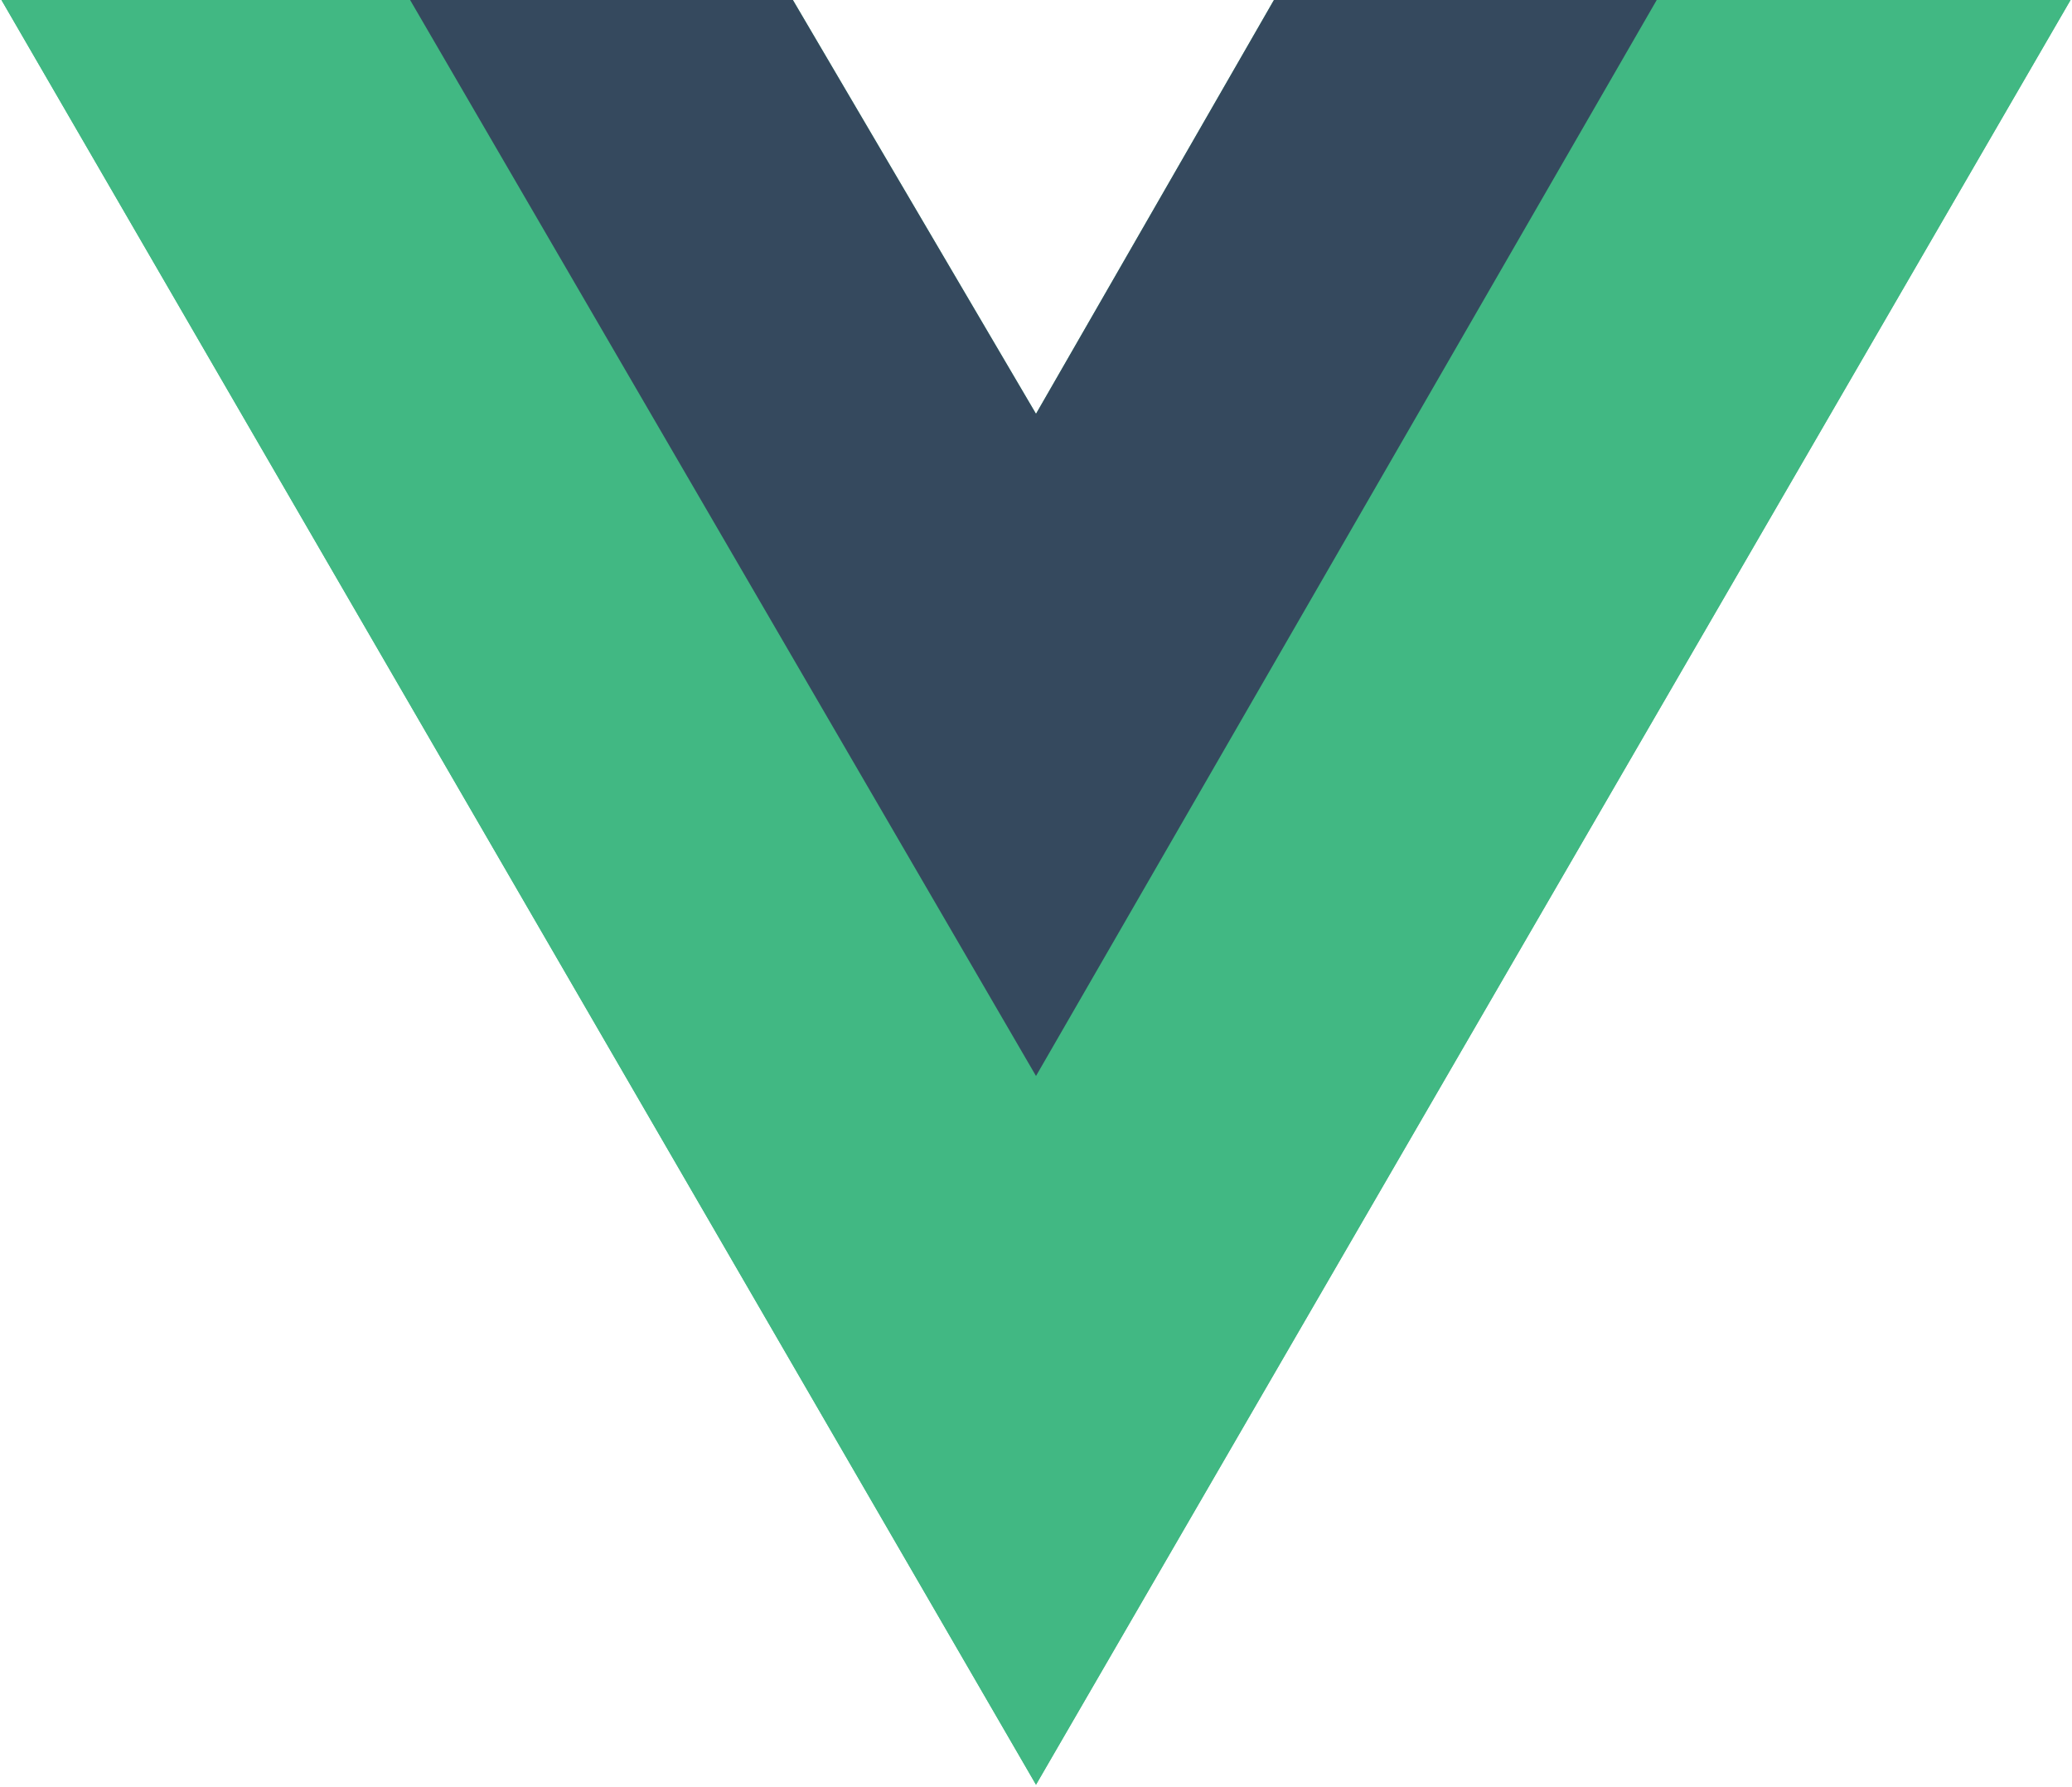
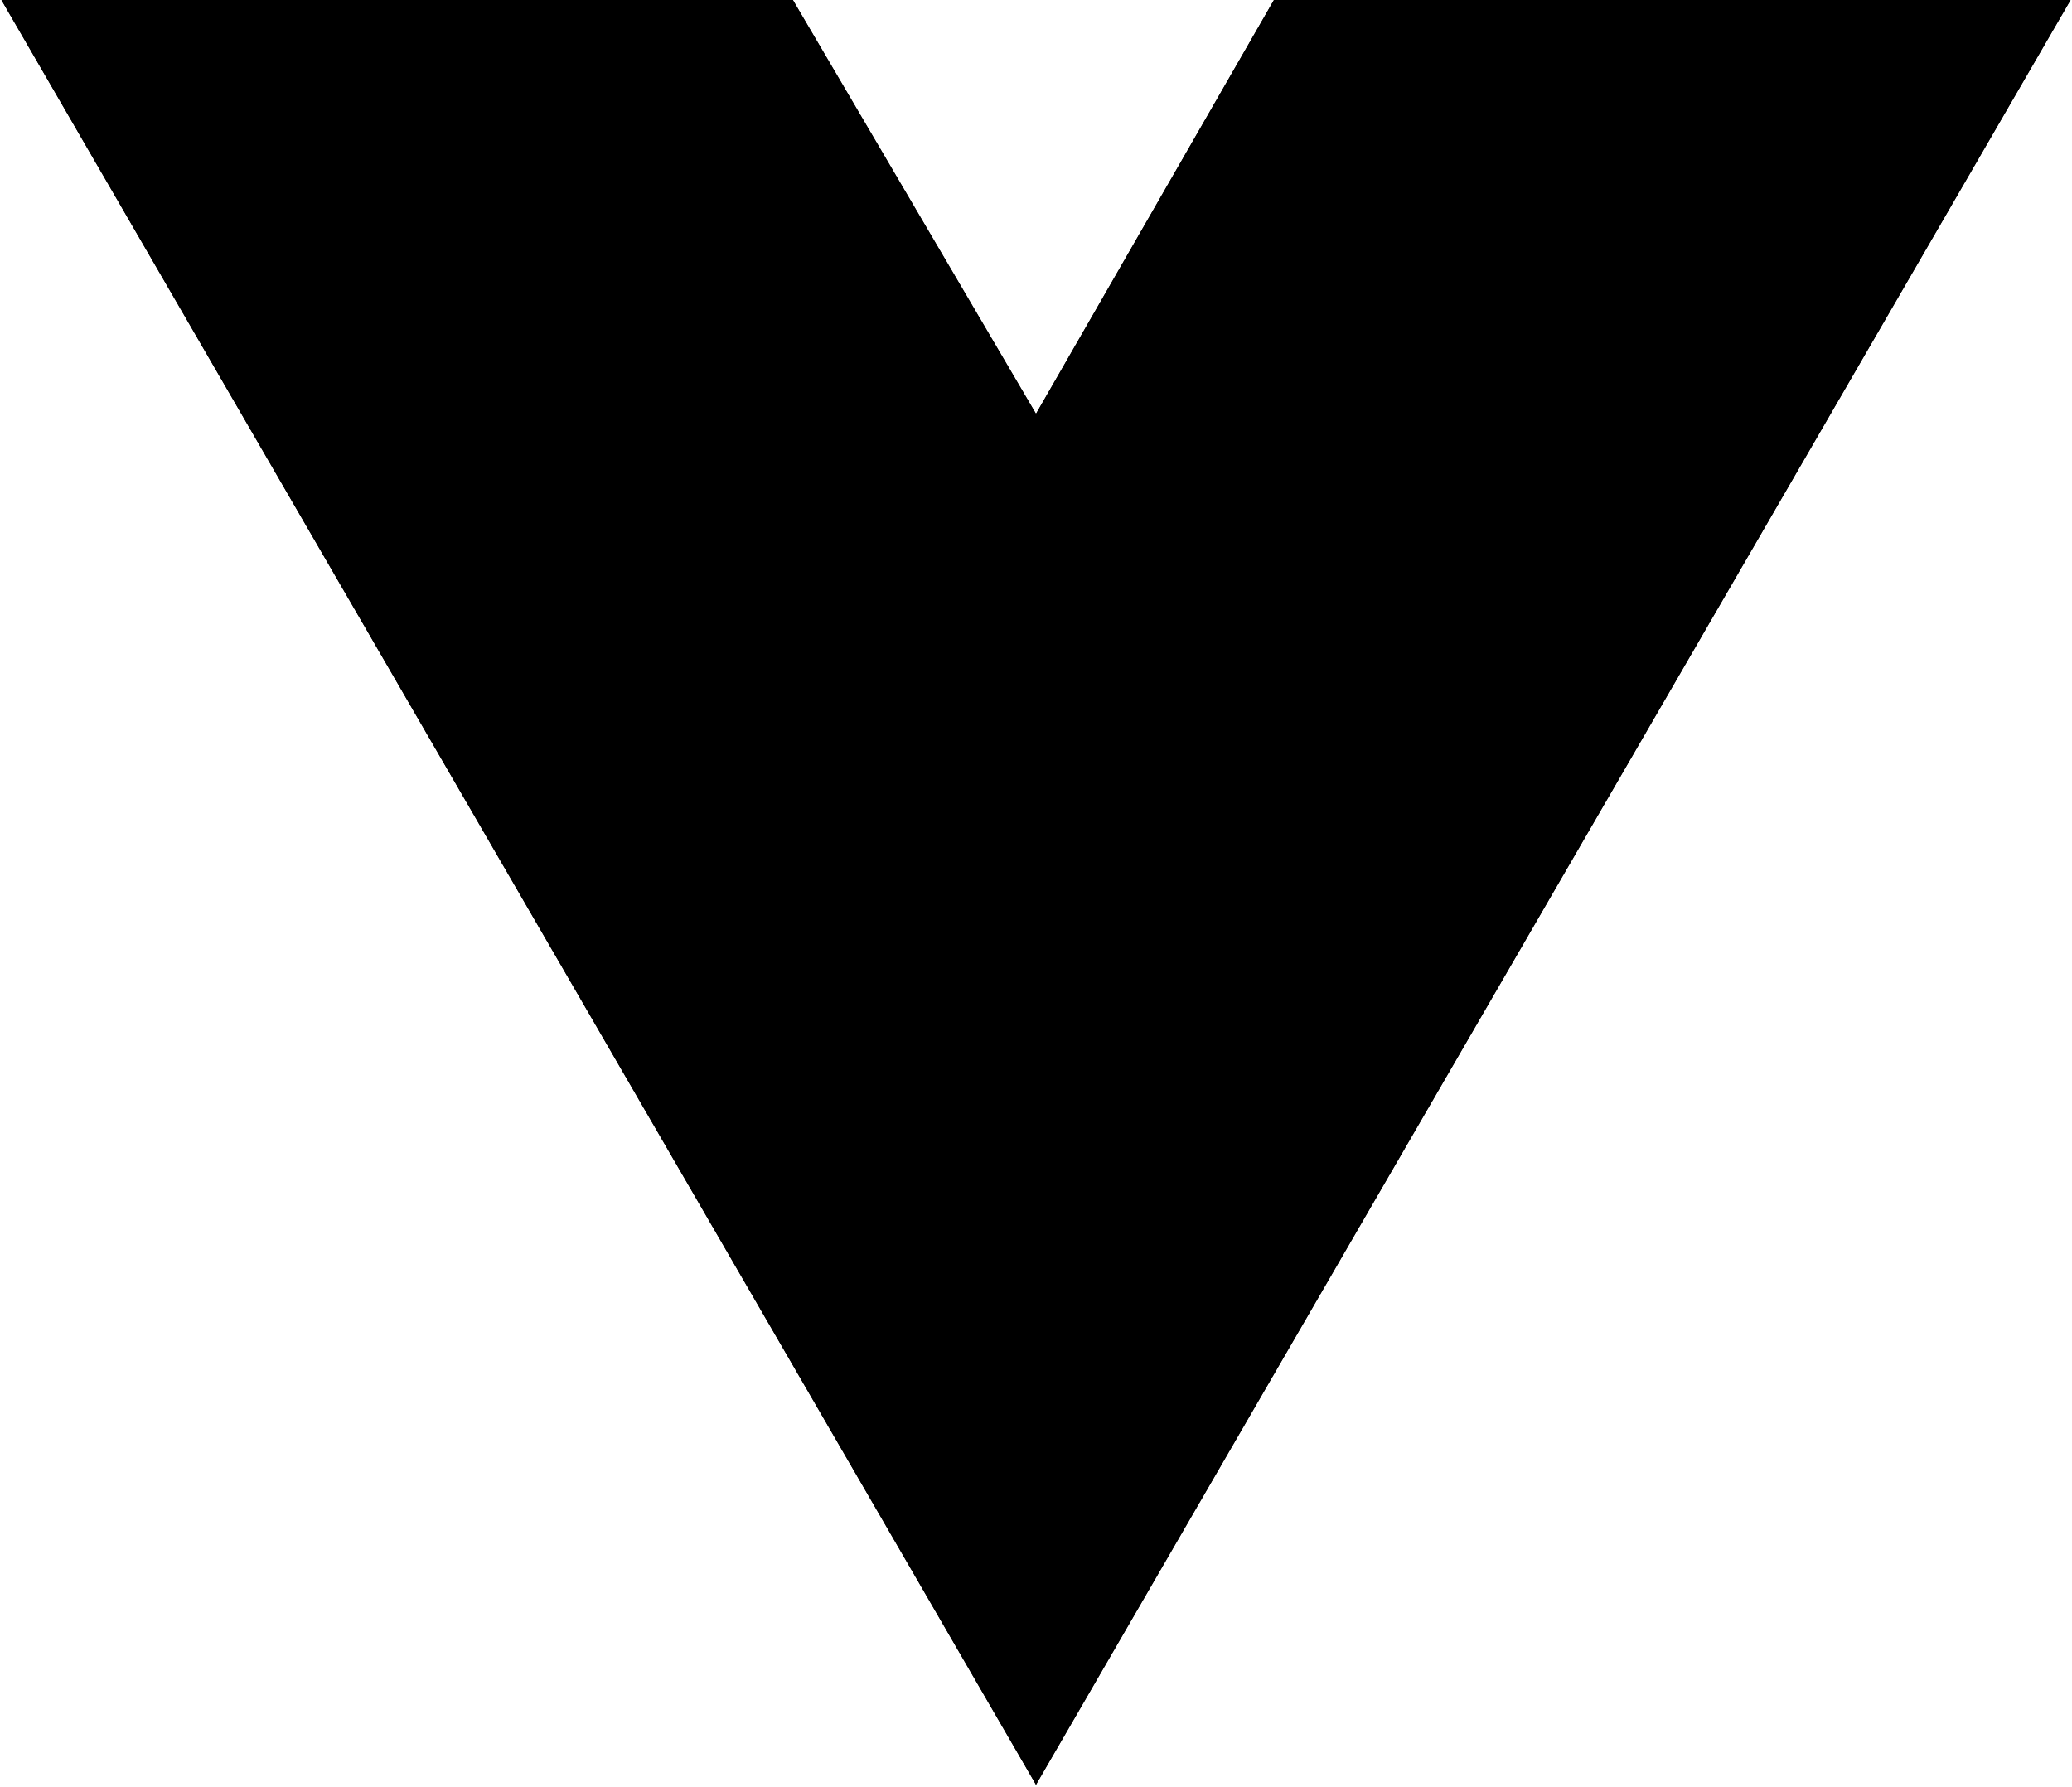
<svg xmlns="http://www.w3.org/2000/svg" width="1.16em" height="1em" viewBox="0 0 256 221">
-   <path fill="#41b883" d="M204.8 0H256L128 220.8L0 0h97.92L128 51.2L157.44 0z" />
-   <path fill="#41b883" d="m0 0l128 220.8L256 0h-51.2L128 132.48L50.56 0z" />
-   <path fill="#35495e" d="M50.56 0L128 133.12L204.8 0h-47.36L128 51.2L97.92 0z" />
+   <path d="M204.8 0H256L128 220.8L0 0h97.92L128 51.2L157.44 0z" />
+   <path d="m0 0l128 220.8L256 0h-51.2L128 132.48L50.56 0z" />
+   <path d="M50.56 0L128 133.12L204.8 0h-47.36L128 51.2L97.92 0z" />
</svg>
